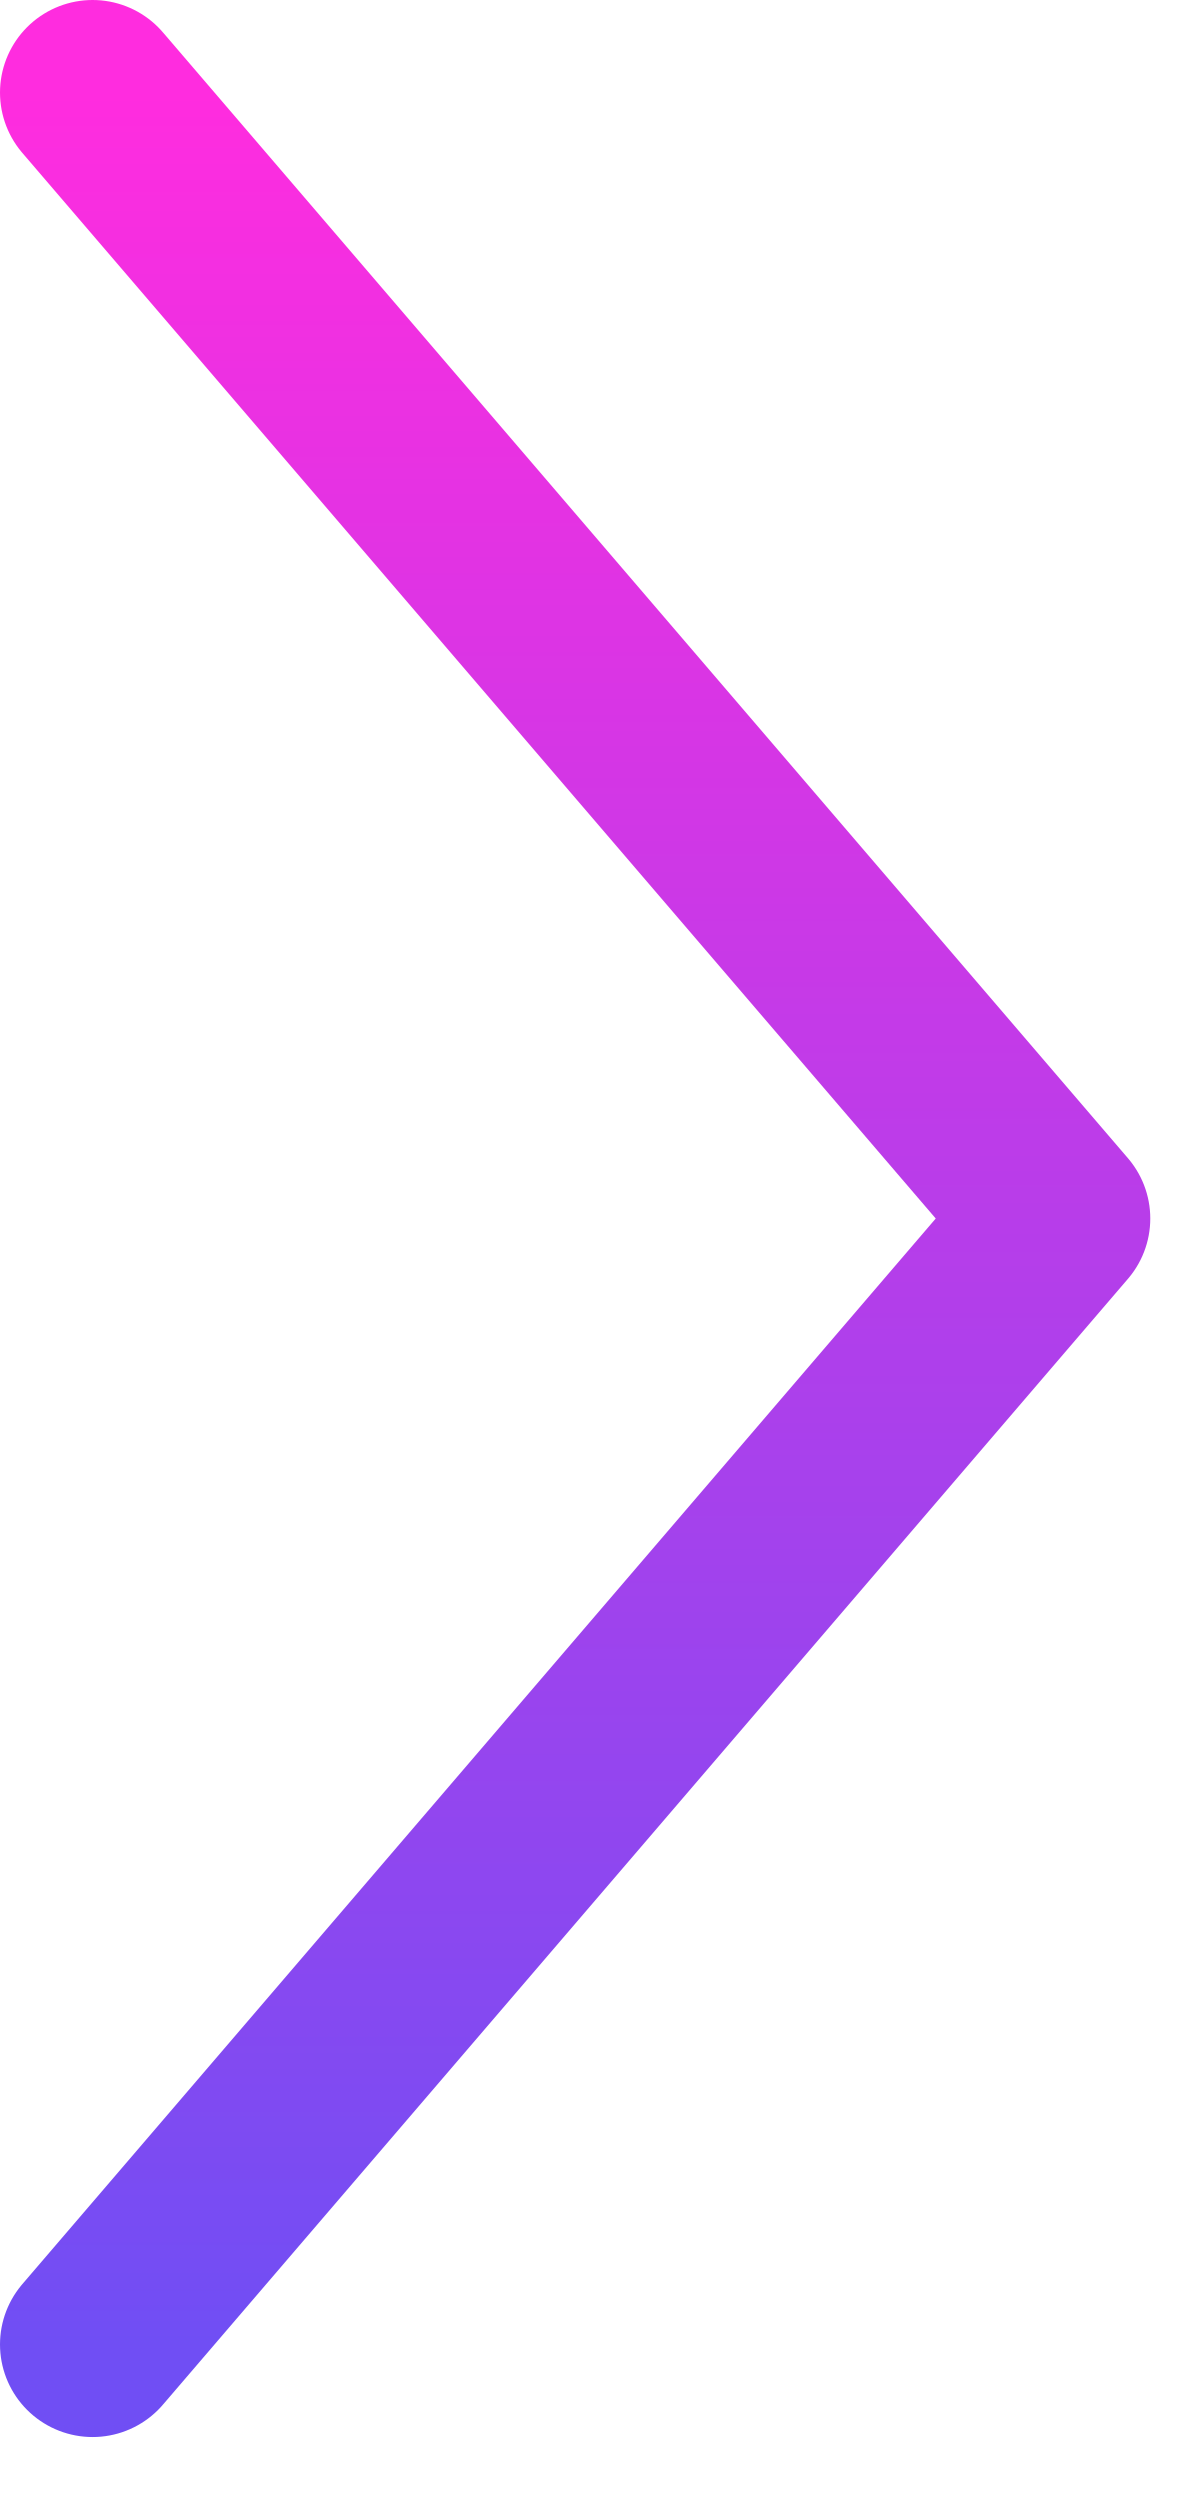
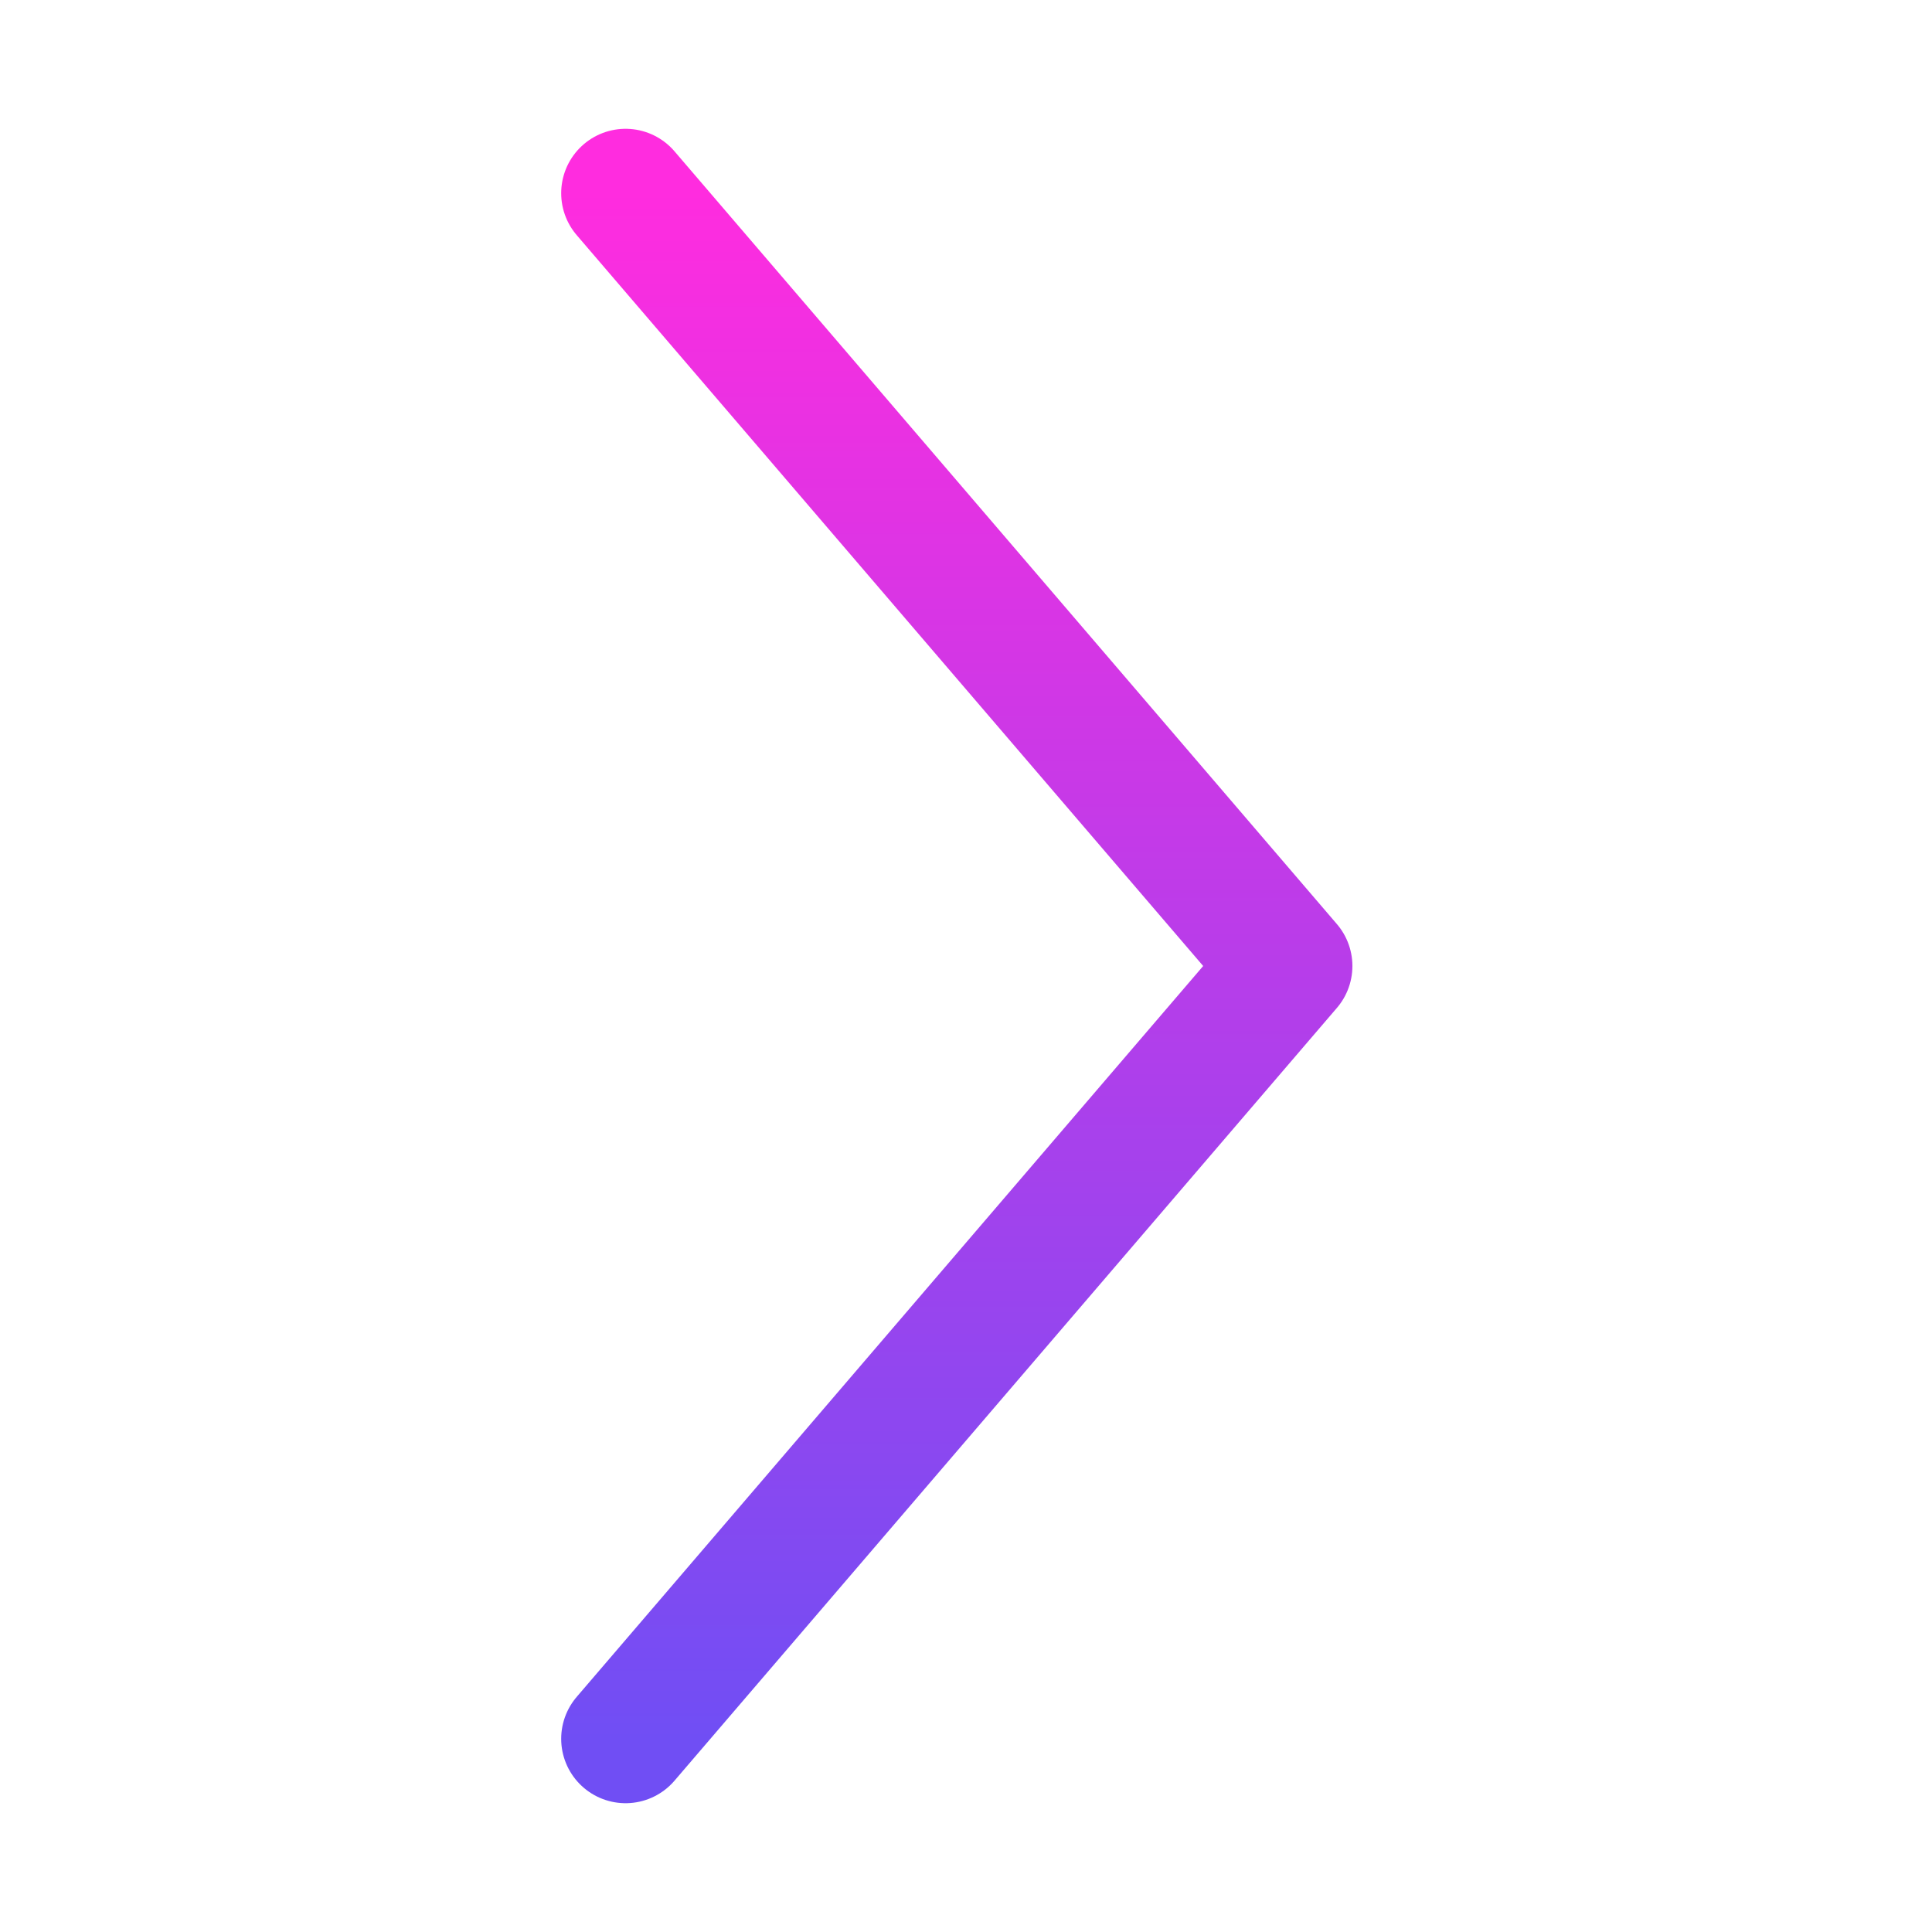
- <svg xmlns="http://www.w3.org/2000/svg" width="13" height="27" viewBox="0 0 13 27" fill="none">
-   <path d="M1 25.32L11.423 13.16L1 1" stroke="url(#paint0_linear_199_477)" stroke-width="2" stroke-linecap="round" stroke-linejoin="round" />
+ <svg xmlns="http://www.w3.org/2000/svg" width="30" height="30" viewBox="0 0 30 30" fill="none">
+   <path d="M9.714 3L20 15L9.714 27" stroke="url(#paint0_linear_354_29)" stroke-width="2" stroke-linecap="round" stroke-linejoin="round" />
  <defs>
-     <linearGradient id="paint0_linear_199_477" x1="6.211" y1="1" x2="6.211" y2="25.32" gradientUnits="userSpaceOnUse">
-       <stop stop-color="#FF2CDF" />
-       <stop offset="1" stop-color="#704EF4" />
+     <linearGradient id="paint0_linear_354_29" x1="14.857" y1="27" x2="14.857" y2="3" gradientUnits="userSpaceOnUse">
+       <stop stop-color="#704EF4" />
+       <stop offset="1" stop-color="#FF2CDF" />
    </linearGradient>
  </defs>
</svg>
